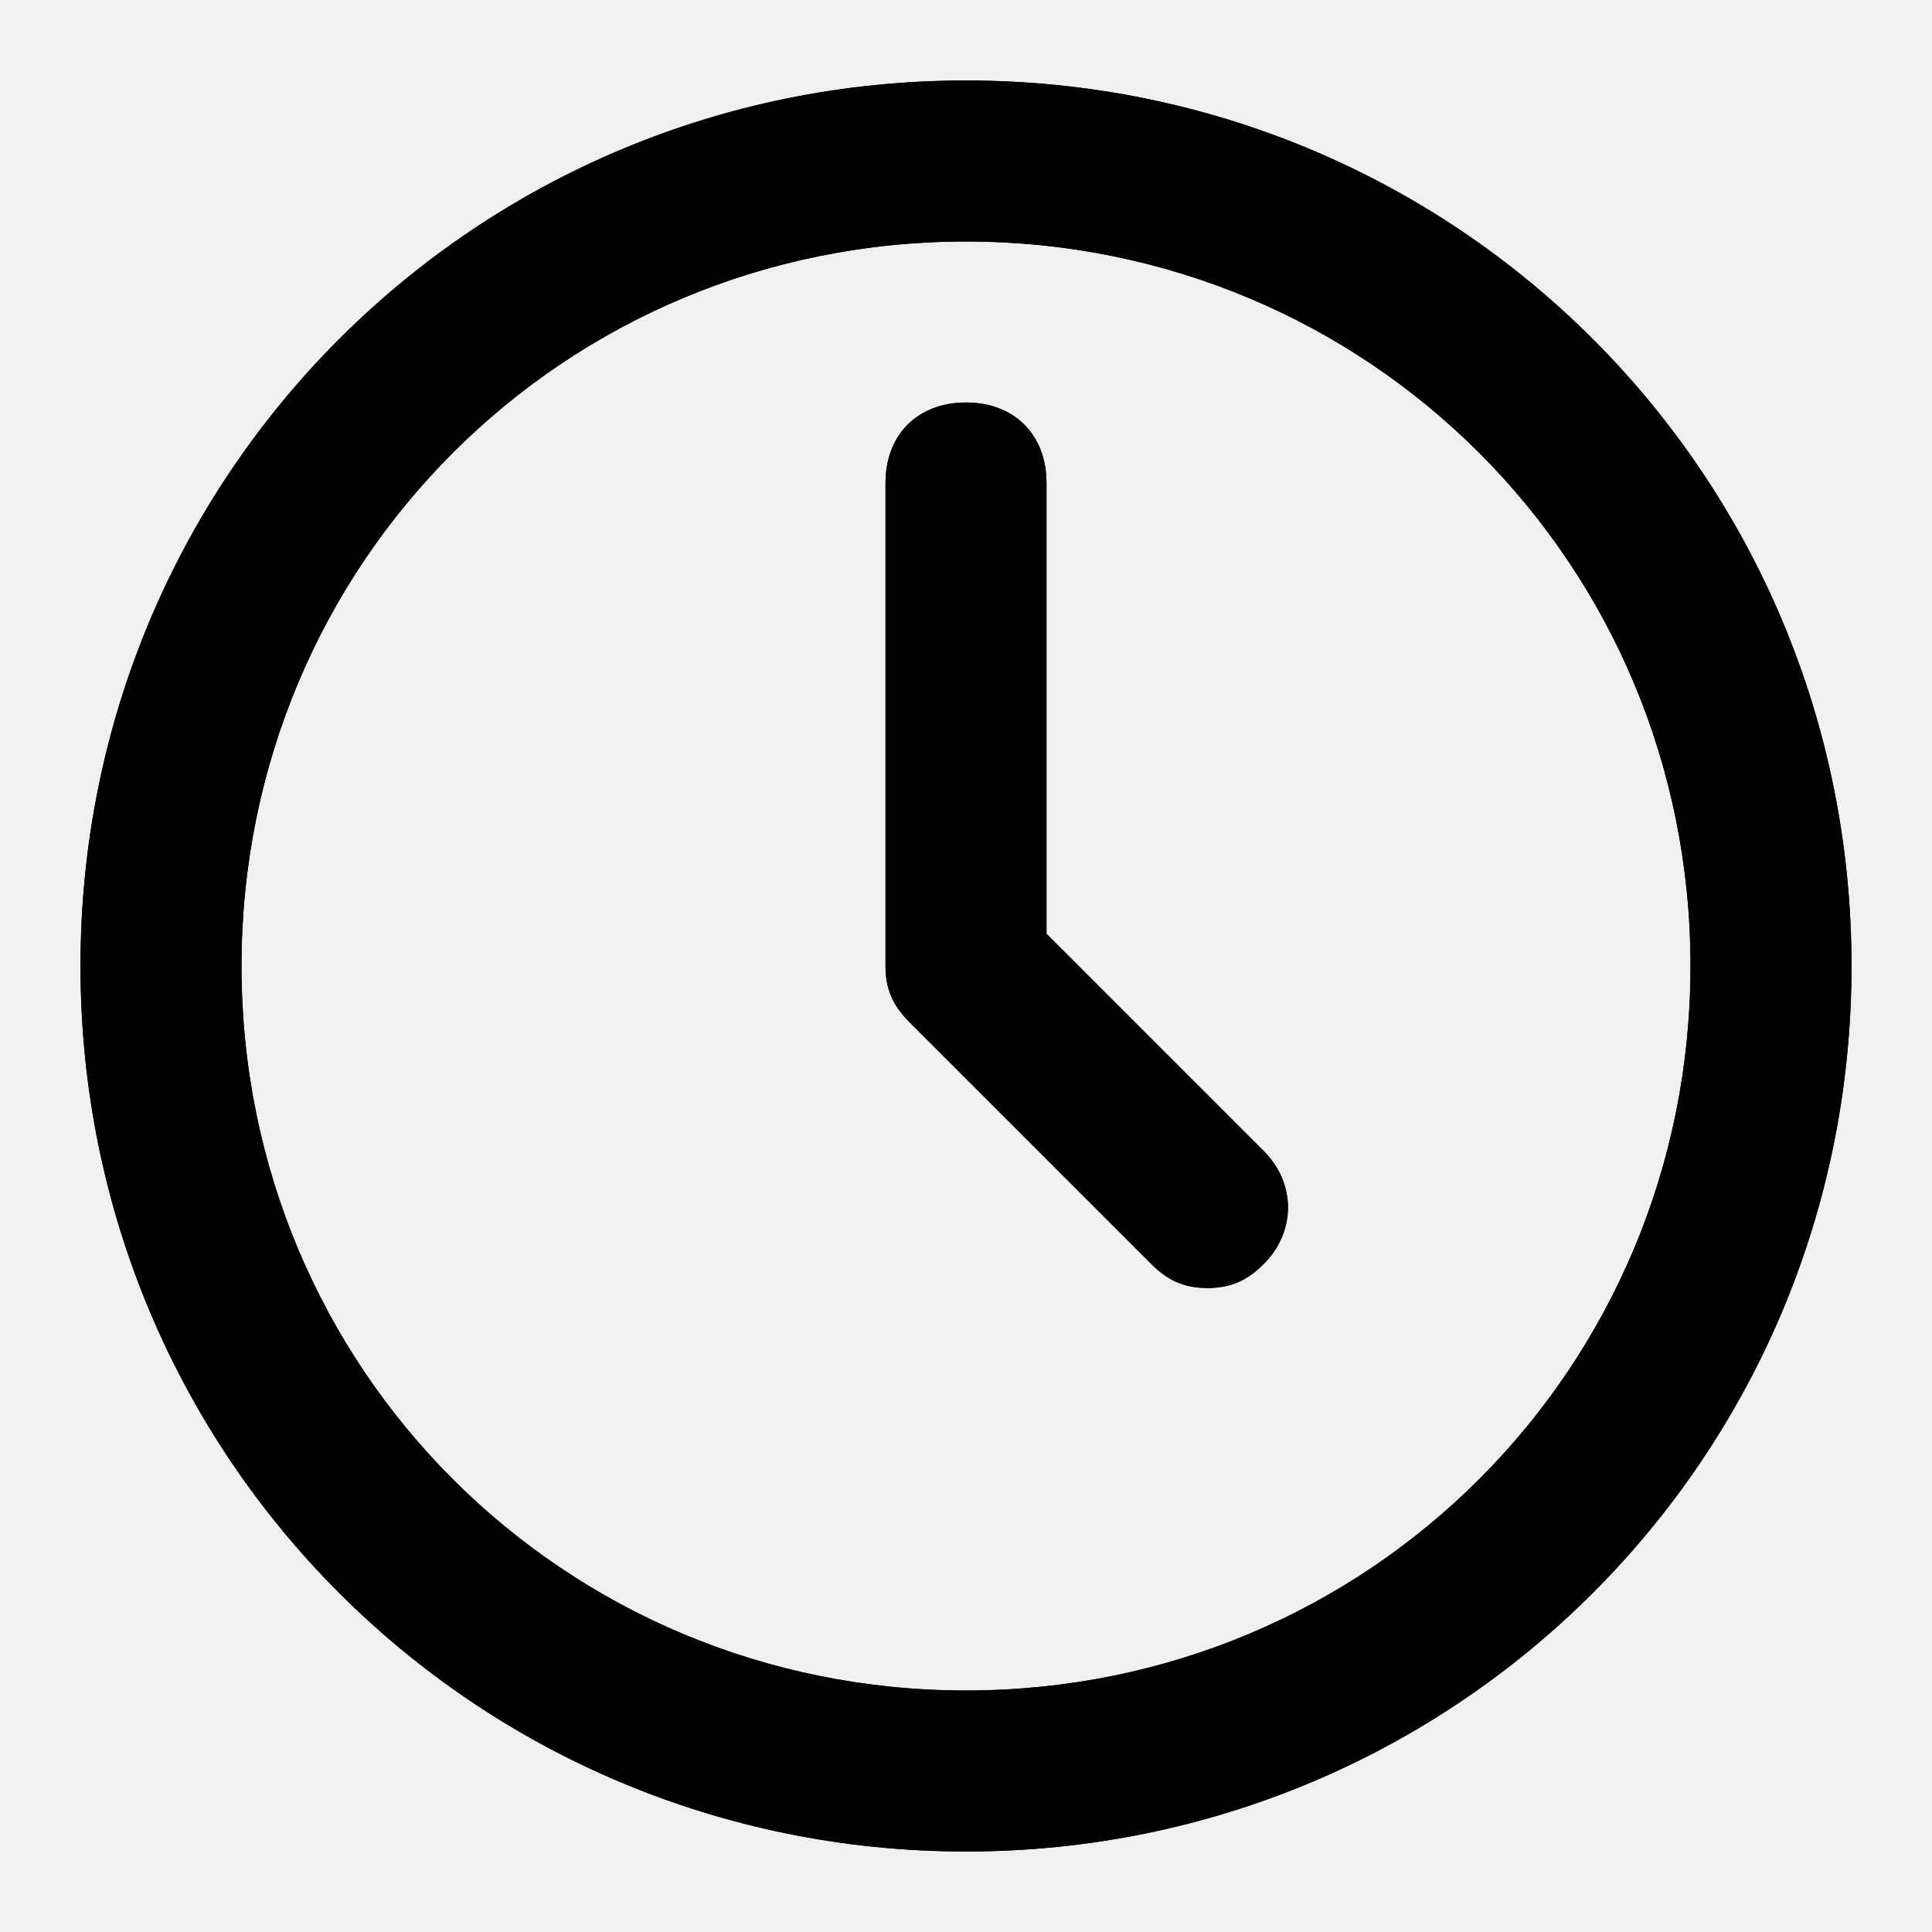
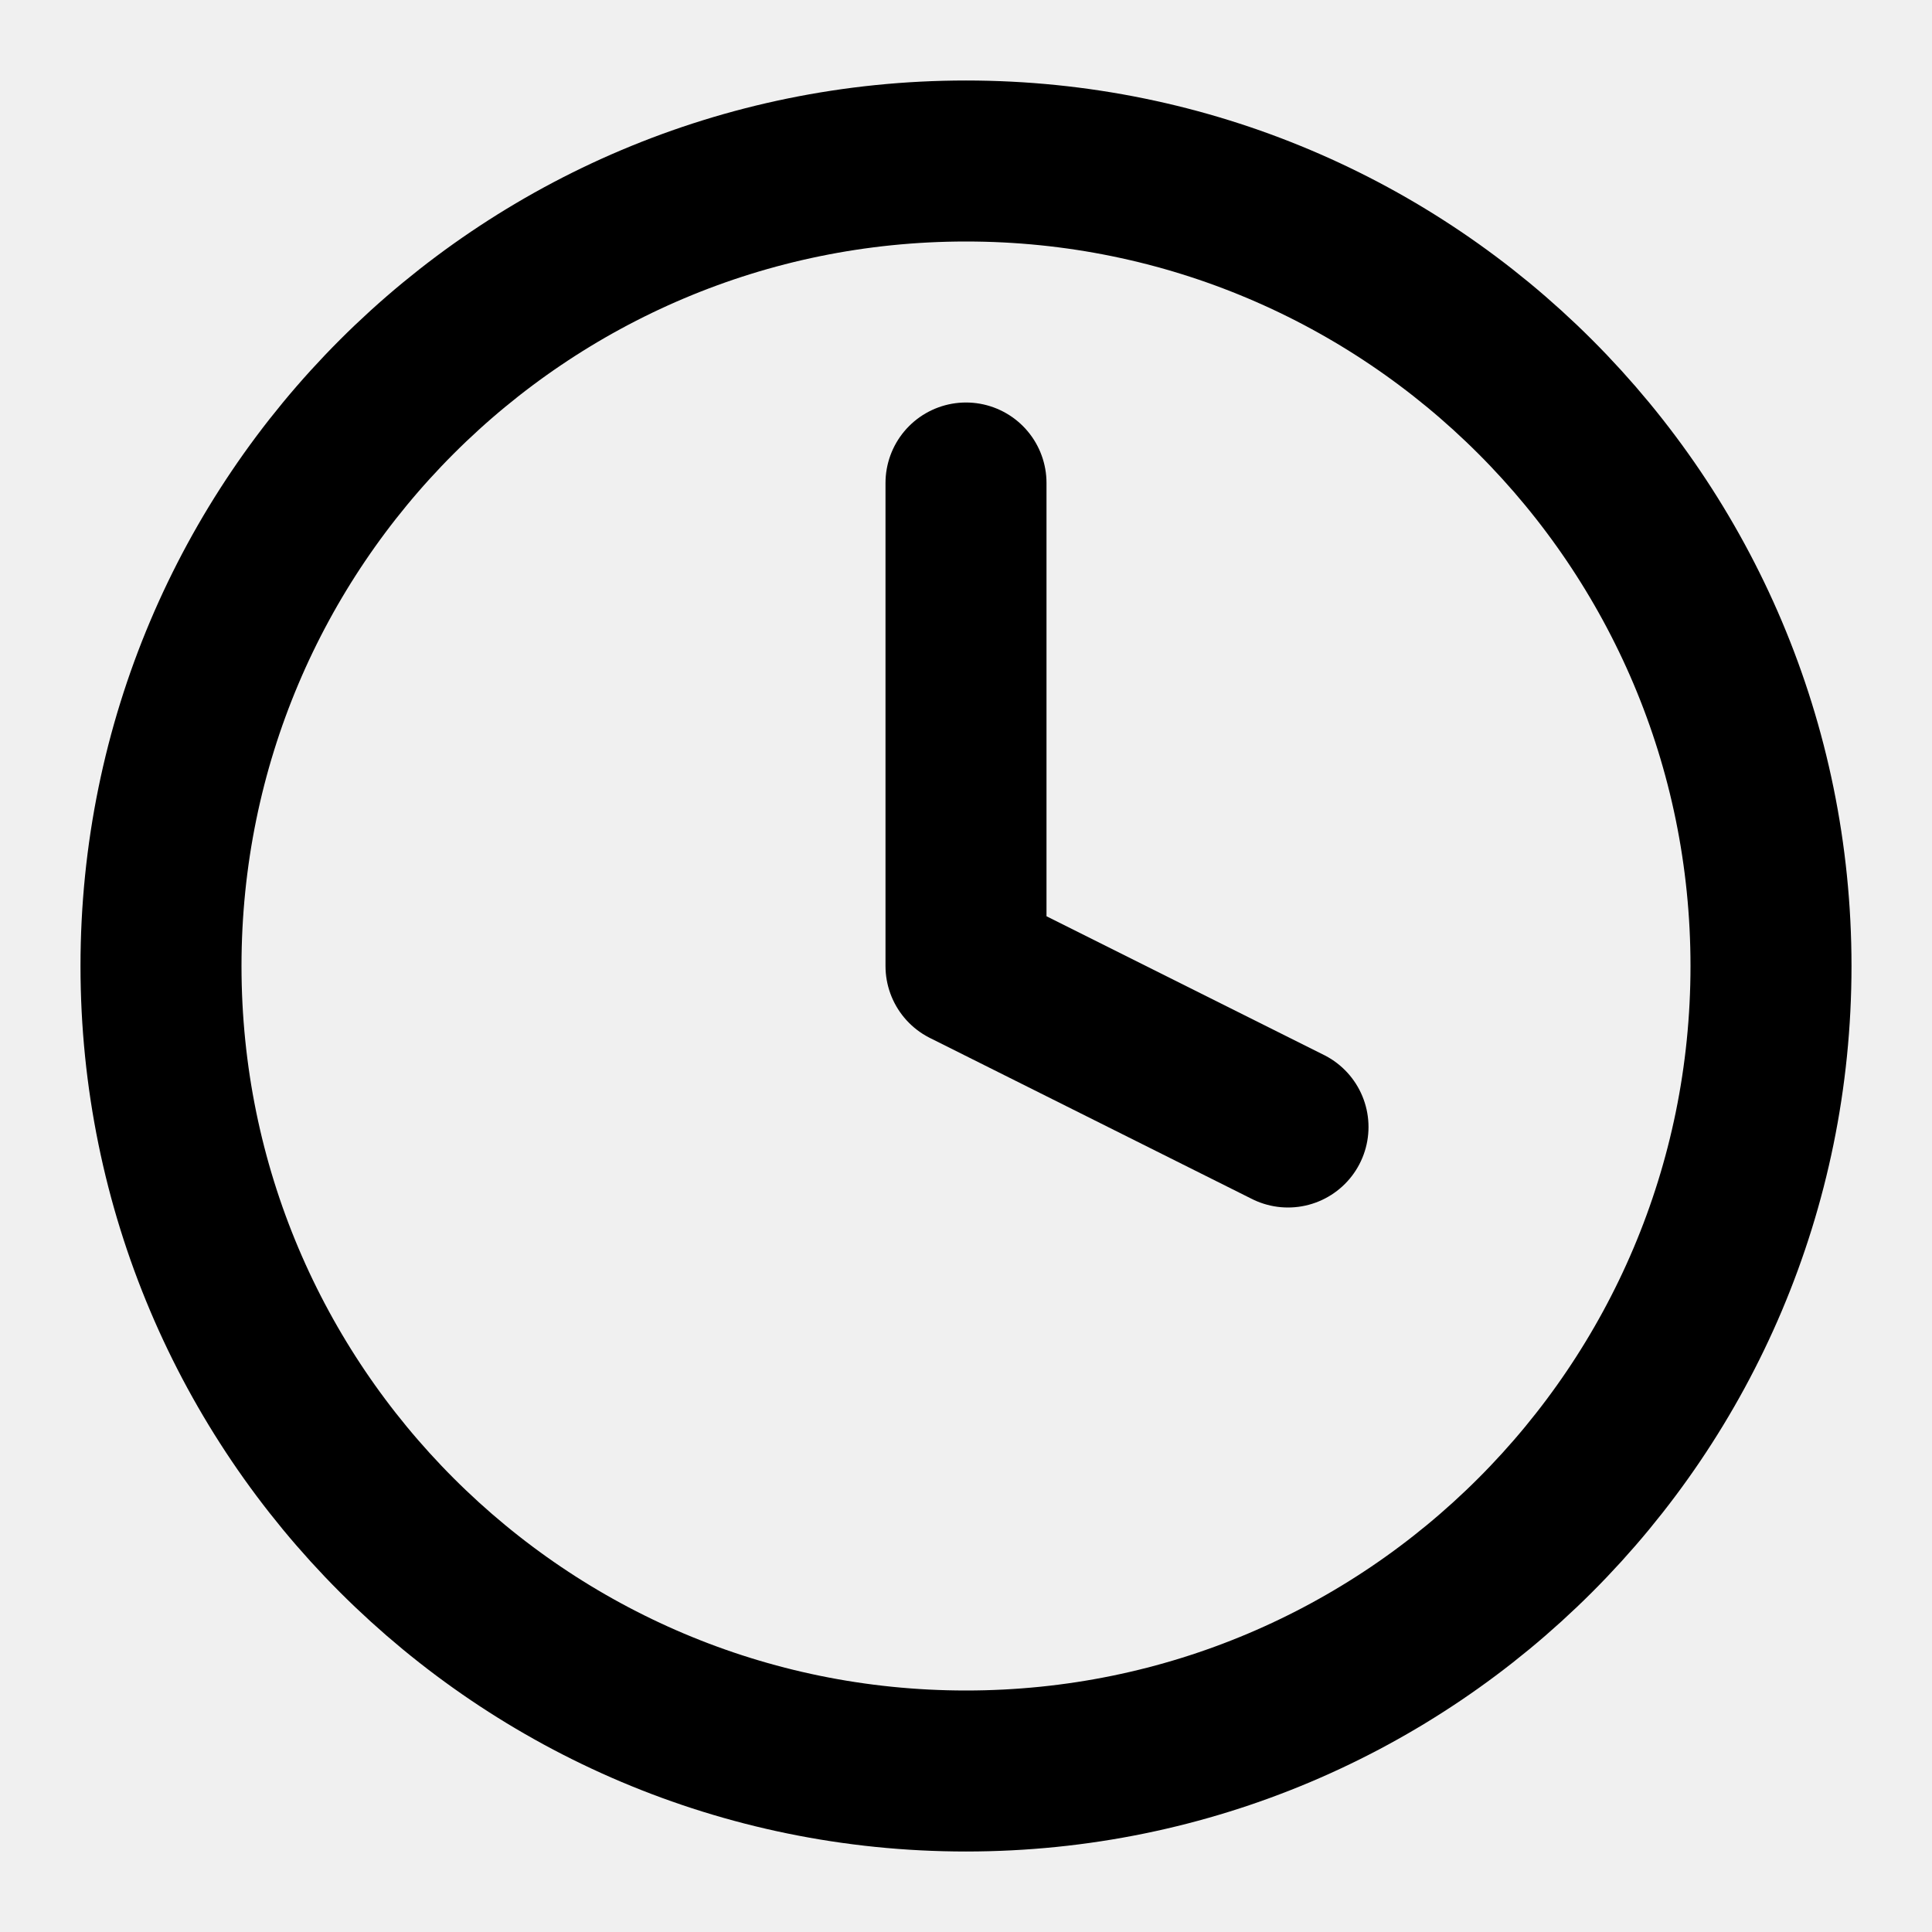
- <svg xmlns="http://www.w3.org/2000/svg" xmlns:xlink="http://www.w3.org/1999/xlink" width="18px" height="18px" viewBox="0 0 18 18" version="1.1">
-   <defs>
-     <path d="M9,0.75 C4.425,0.75 0.75,4.425 0.75,9 C0.75,13.575 4.425,17.25 9,17.25 C13.575,17.25 17.25,13.575 17.25,9 C17.25,4.425 13.575,0.75 9,0.75 Z M9,15.75 C5.25,15.75 2.25,12.75 2.25,9 C2.25,5.25 5.25,2.25 9,2.25 C12.75,2.25 15.75,5.25 15.75,9 C15.75,12.75 12.75,15.75 9,15.75 Z M11.775,10.725 C12.075,11.025 12.075,11.475 11.775,11.775 C11.625,11.925 11.475,12 11.25,12 C11.025,12 10.875,11.925 10.725,11.775 L8.475,9.525 C8.325,9.375 8.25,9.225 8.25,9 L8.25,4.5 C8.25,4.05 8.55,3.75 9,3.75 C9.45,3.75 9.75,4.05 9.75,4.5 L9.75,8.7 L11.775,10.725 Z" id="path-1" />
-   </defs>
-   <g id="Page-1" stroke="none" stroke-width="1" fill="none" fill-rule="evenodd">
-     <g id="BackUp-Tool---1" transform="translate(-1012, -190)">
-       <g id="Group-9" transform="translate(735, 178)">
-         <g id="Group-8">
-           <g id="icon-/-alert-octagon-icon-/-clock" transform="translate(277, 12)">
-             <mask id="mask-2" fill="white">
-               <use xlink:href="#path-1" />
-             </mask>
-             <use id="Mask" fill="#000000" fill-rule="nonzero" xlink:href="#path-1" />
-             <g id="Icon-Color-color-/-black" mask="url(#mask-2)" fill="#000000">
-               <rect id="Shape" x="0" y="0" width="18" height="18" />
-             </g>
-           </g>
-         </g>
-       </g>
-     </g>
-   </g>
+ <svg xmlns="http://www.w3.org/2000/svg" width="24" height="24" viewBox="0 0 24 24" fill="none" stroke="currentColor" stroke-width="2" stroke-linecap="round" stroke-linejoin="round" class="feather feather-clock">
+   <circle cx="12" cy="12" r="10" />
+   <polyline points="12 6 12 12 16 14" />
</svg>
